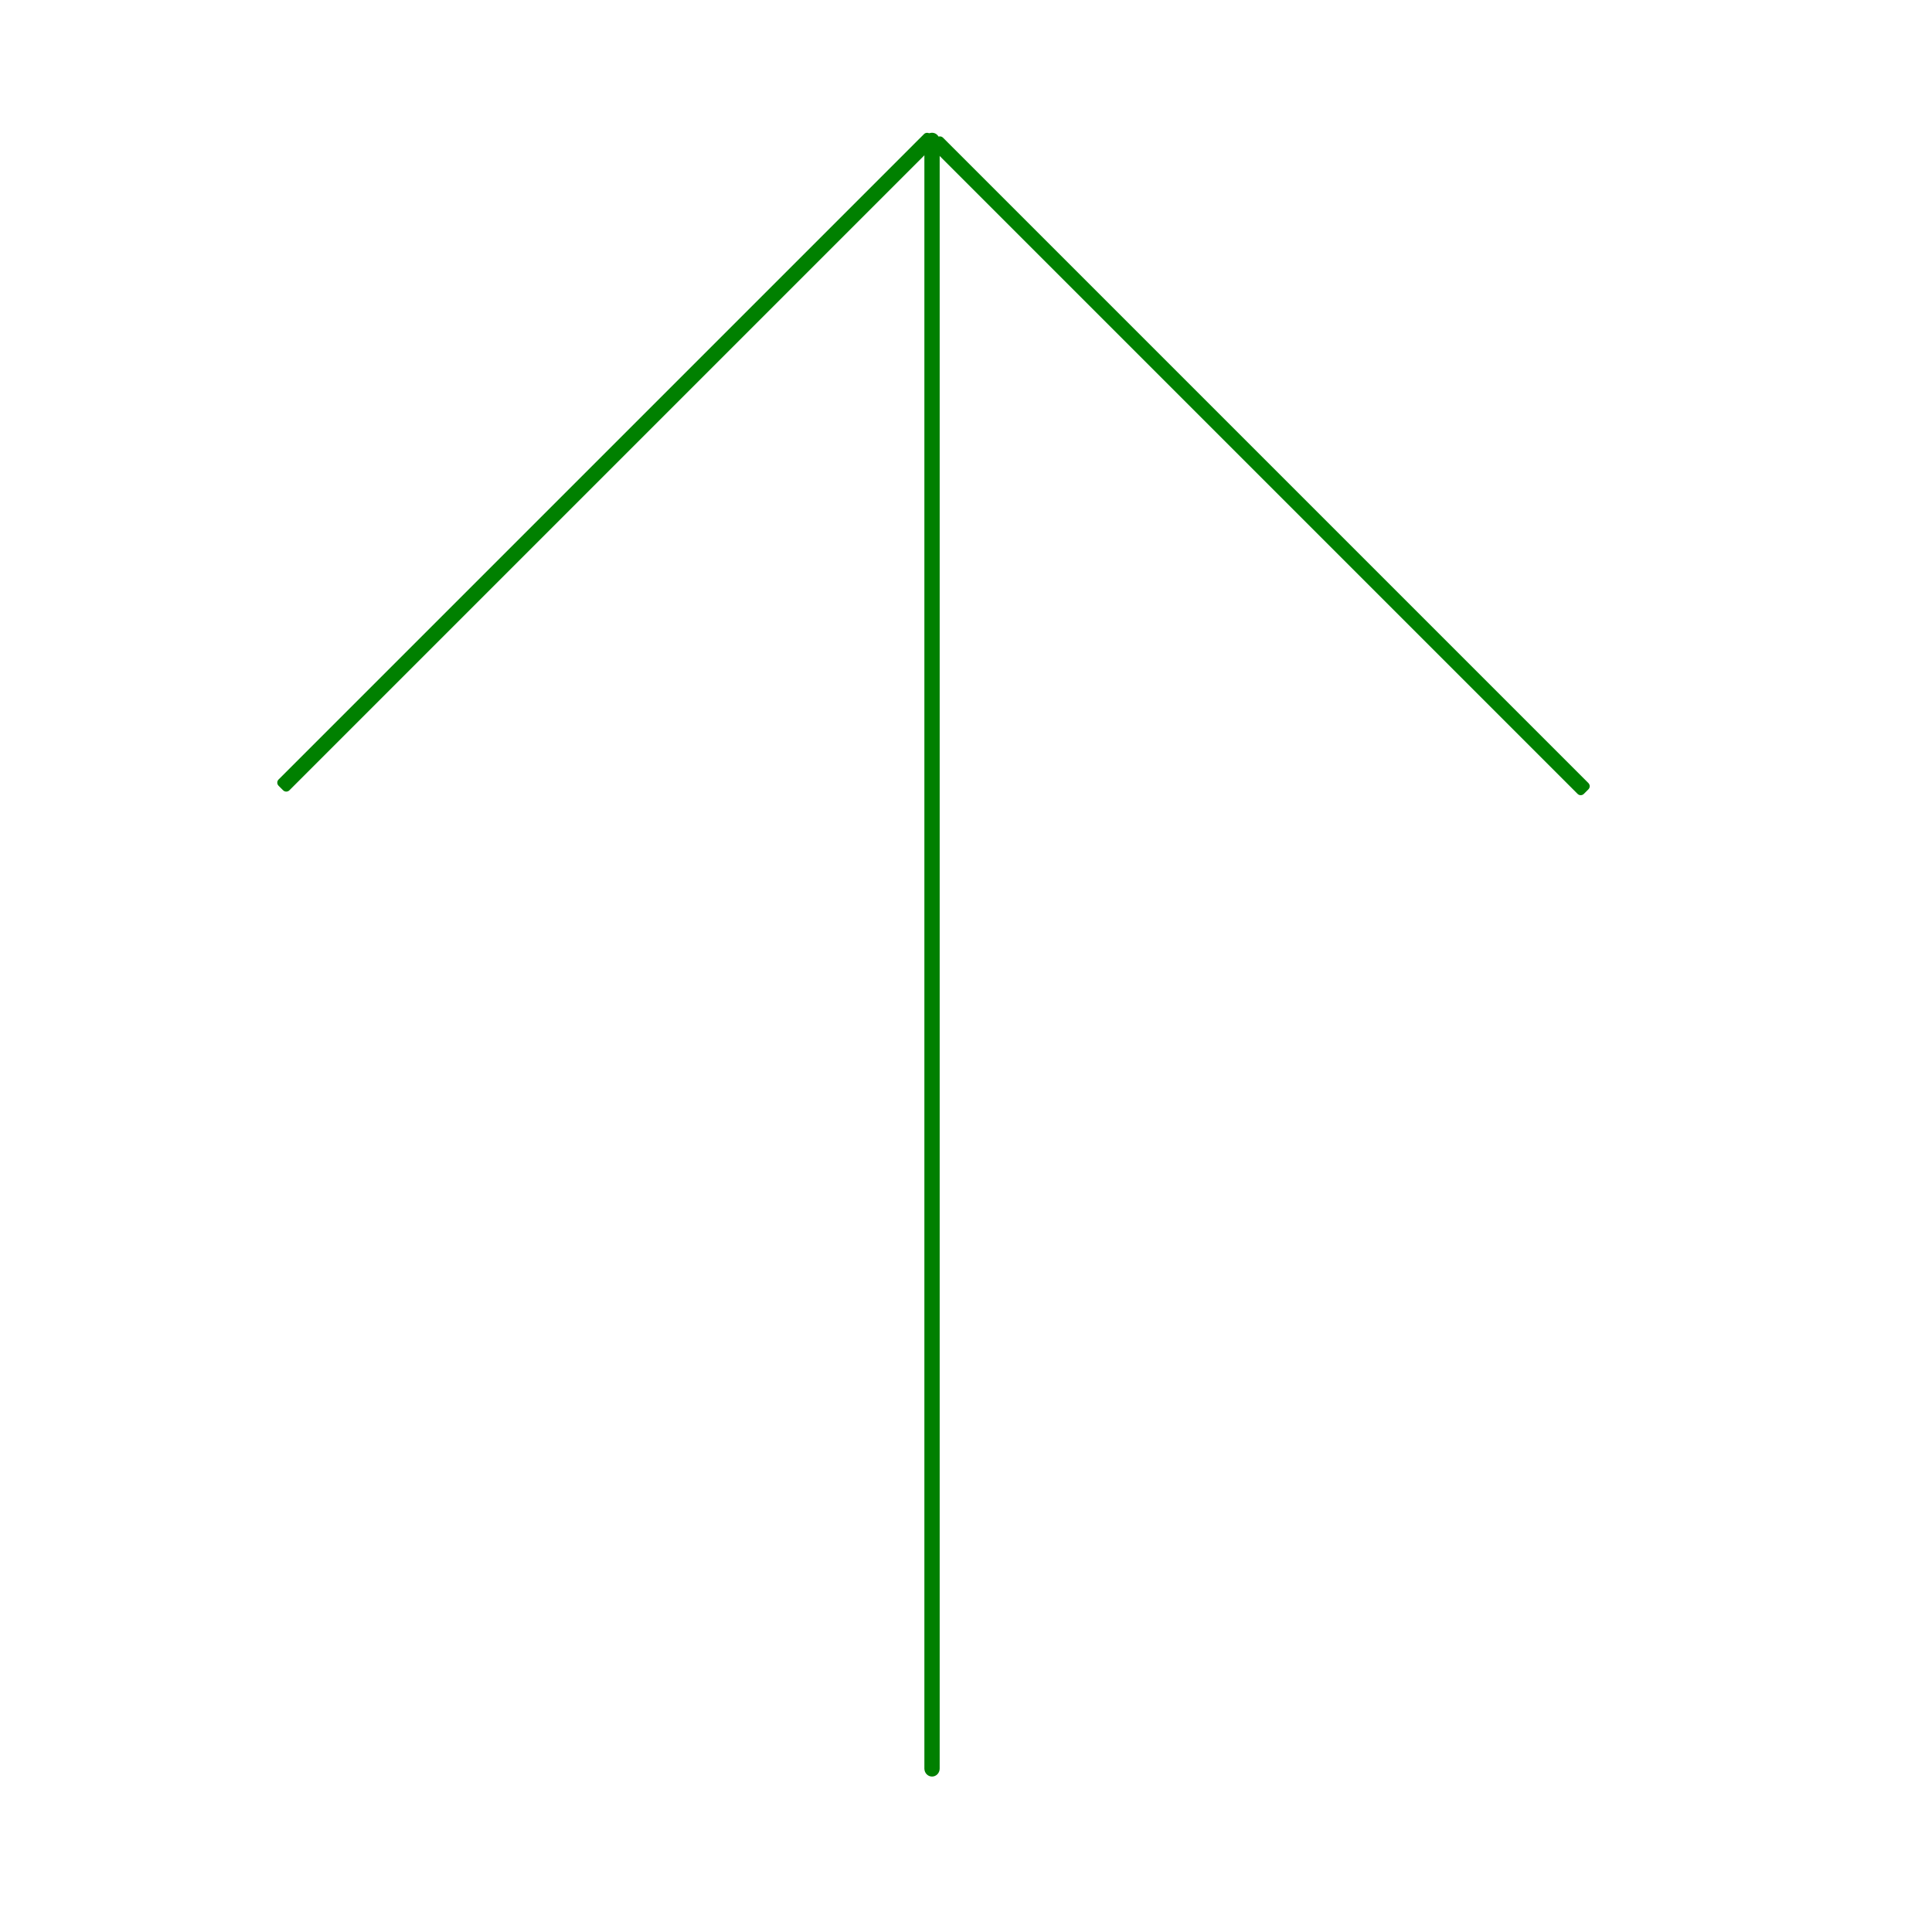
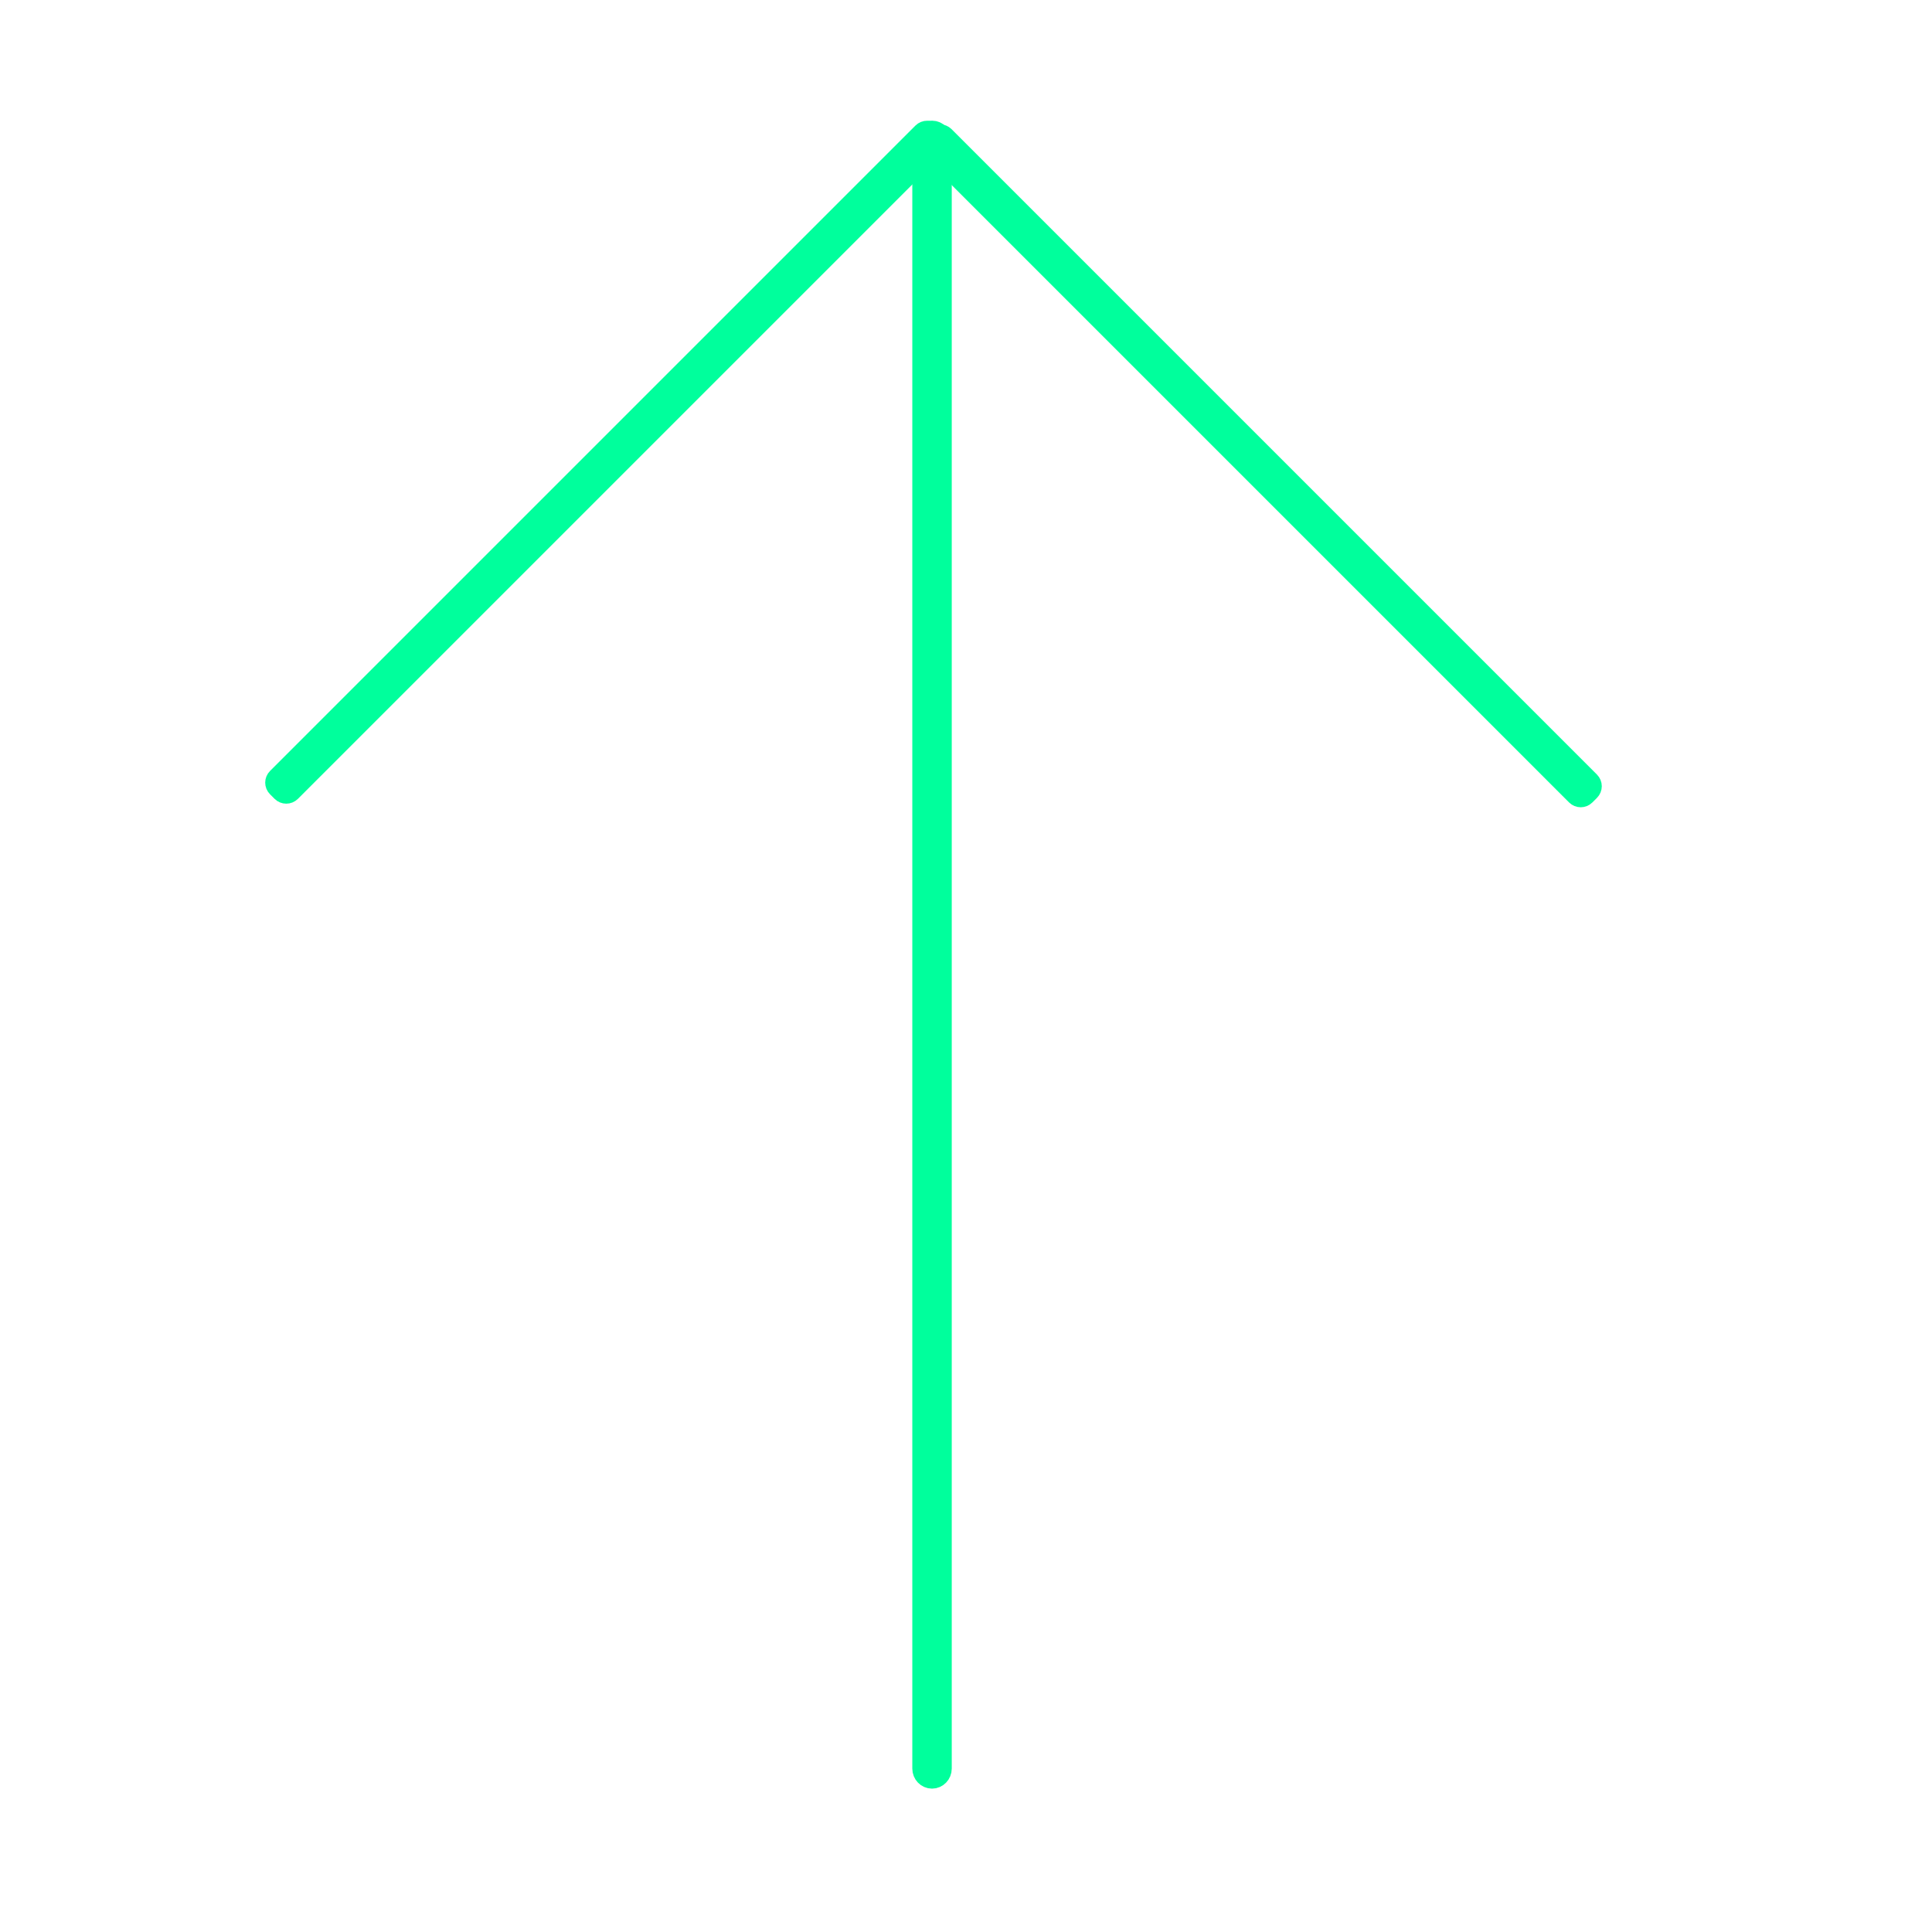
<svg xmlns="http://www.w3.org/2000/svg" width="24px" height="24px" viewBox="0 0 24 24" version="1.1" id="svg1169">
  <defs id="defs1112">
    <path d="M12,22.5 C17.799,22.5 22.5,17.799 22.5,12 C22.5,6.201 17.799,1.5 12,1.5 C6.201,1.5 1.5,6.201 1.5,12 C1.5,17.799 6.201,22.5 12,22.5 Z" id="path-1" />
    <path d="M10.5,21 C16.299,21 21,16.299 21,10.5 C21,4.701 16.299,0 10.5,0 C4.701,0 0,4.701 0,10.5 C0,16.299 4.701,21 10.5,21 Z" id="path-2" />
    <path d="M10.5,21 C16.299,21 21,16.299 21,10.5 C21,4.701 16.299,0 10.5,0 C4.701,0 0,4.701 0,10.5 C0,16.299 4.701,21 10.5,21 Z" id="path-4" />
    <path d="M10.5,21 C16.299,21 21,16.299 21,10.5 C21,4.701 16.299,0 10.5,0 C4.701,0 0,4.701 0,10.5 C0,16.299 4.701,21 10.5,21 Z" id="path-6" />
    <path d="M10.5,21 C16.299,21 21,16.299 21,10.5 C21,4.701 16.299,0 10.5,0 C4.701,0 0,4.701 0,10.5 C0,16.299 4.701,21 10.5,21 Z" id="path-8" />
    <path d="M10.5,21 C16.299,21 21,16.299 21,10.5 C21,4.701 16.299,0 10.5,0 C4.701,0 0,4.701 0,10.5 C0,16.299 4.701,21 10.5,21 Z" id="path-10" />
    <path d="M10.5,21 C16.299,21 21,16.299 21,10.5 C21,4.701 16.299,0 10.5,0 C4.701,0 0,4.701 0,10.5 C0,16.299 4.701,21 10.5,21 Z" id="path-12" />
  </defs>
  <g id="Latest" stroke="none" stroke-width="1" fill="none" fill-rule="evenodd">
-     <rect style="fill:#008000;stroke-width:8.336;stroke-miterlimit:5" id="rect195" width="0.19" height="20.42" x="11.483" y="1.649" ry="0.099" />
-     <rect style="fill:#008000;stroke-width:6.242;stroke-miterlimit:5" id="rect195-7" width="0.19" height="11.448" x="9.294" y="-6.993" ry="0.055" transform="rotate(45)" />
-     <rect style="fill:#008000;stroke-width:6.242;stroke-miterlimit:5" id="rect195-7-8" width="0.19" height="11.448" x="-7.074" y="9.438" ry="0.055" transform="matrix(-0.7071068,0.7071068,0.7071068,0.7071068,0,0)" />
+     <rect style="fill:none;stroke-width:0.3;stroke-miterlimit:5;stroke:#00ff9c;stroke-opacity:1;stroke-dasharray:none" id="rect195" width="0.19" height="20.42" x="11.483" y="1.649" ry="0.099" />
+     <rect style="fill:none;stroke-width:0.3;stroke-miterlimit:5;stroke:#00ff9c;stroke-opacity:1;stroke-dasharray:none" id="rect195-7" width="0.19" height="11.448" x="9.294" y="-6.993" ry="0.055" transform="rotate(45)" />
+     <rect style="fill:none;stroke-width:0.3;stroke-miterlimit:5;stroke:#00ff9c;stroke-opacity:1;stroke-dasharray:none" id="rect195-7-8" width="0.19" height="11.448" x="-7.074" y="9.438" ry="0.055" transform="matrix(-0.7071068,0.7071068,0.7071068,0.7071068,0,0)" />
  </g>
</svg>
